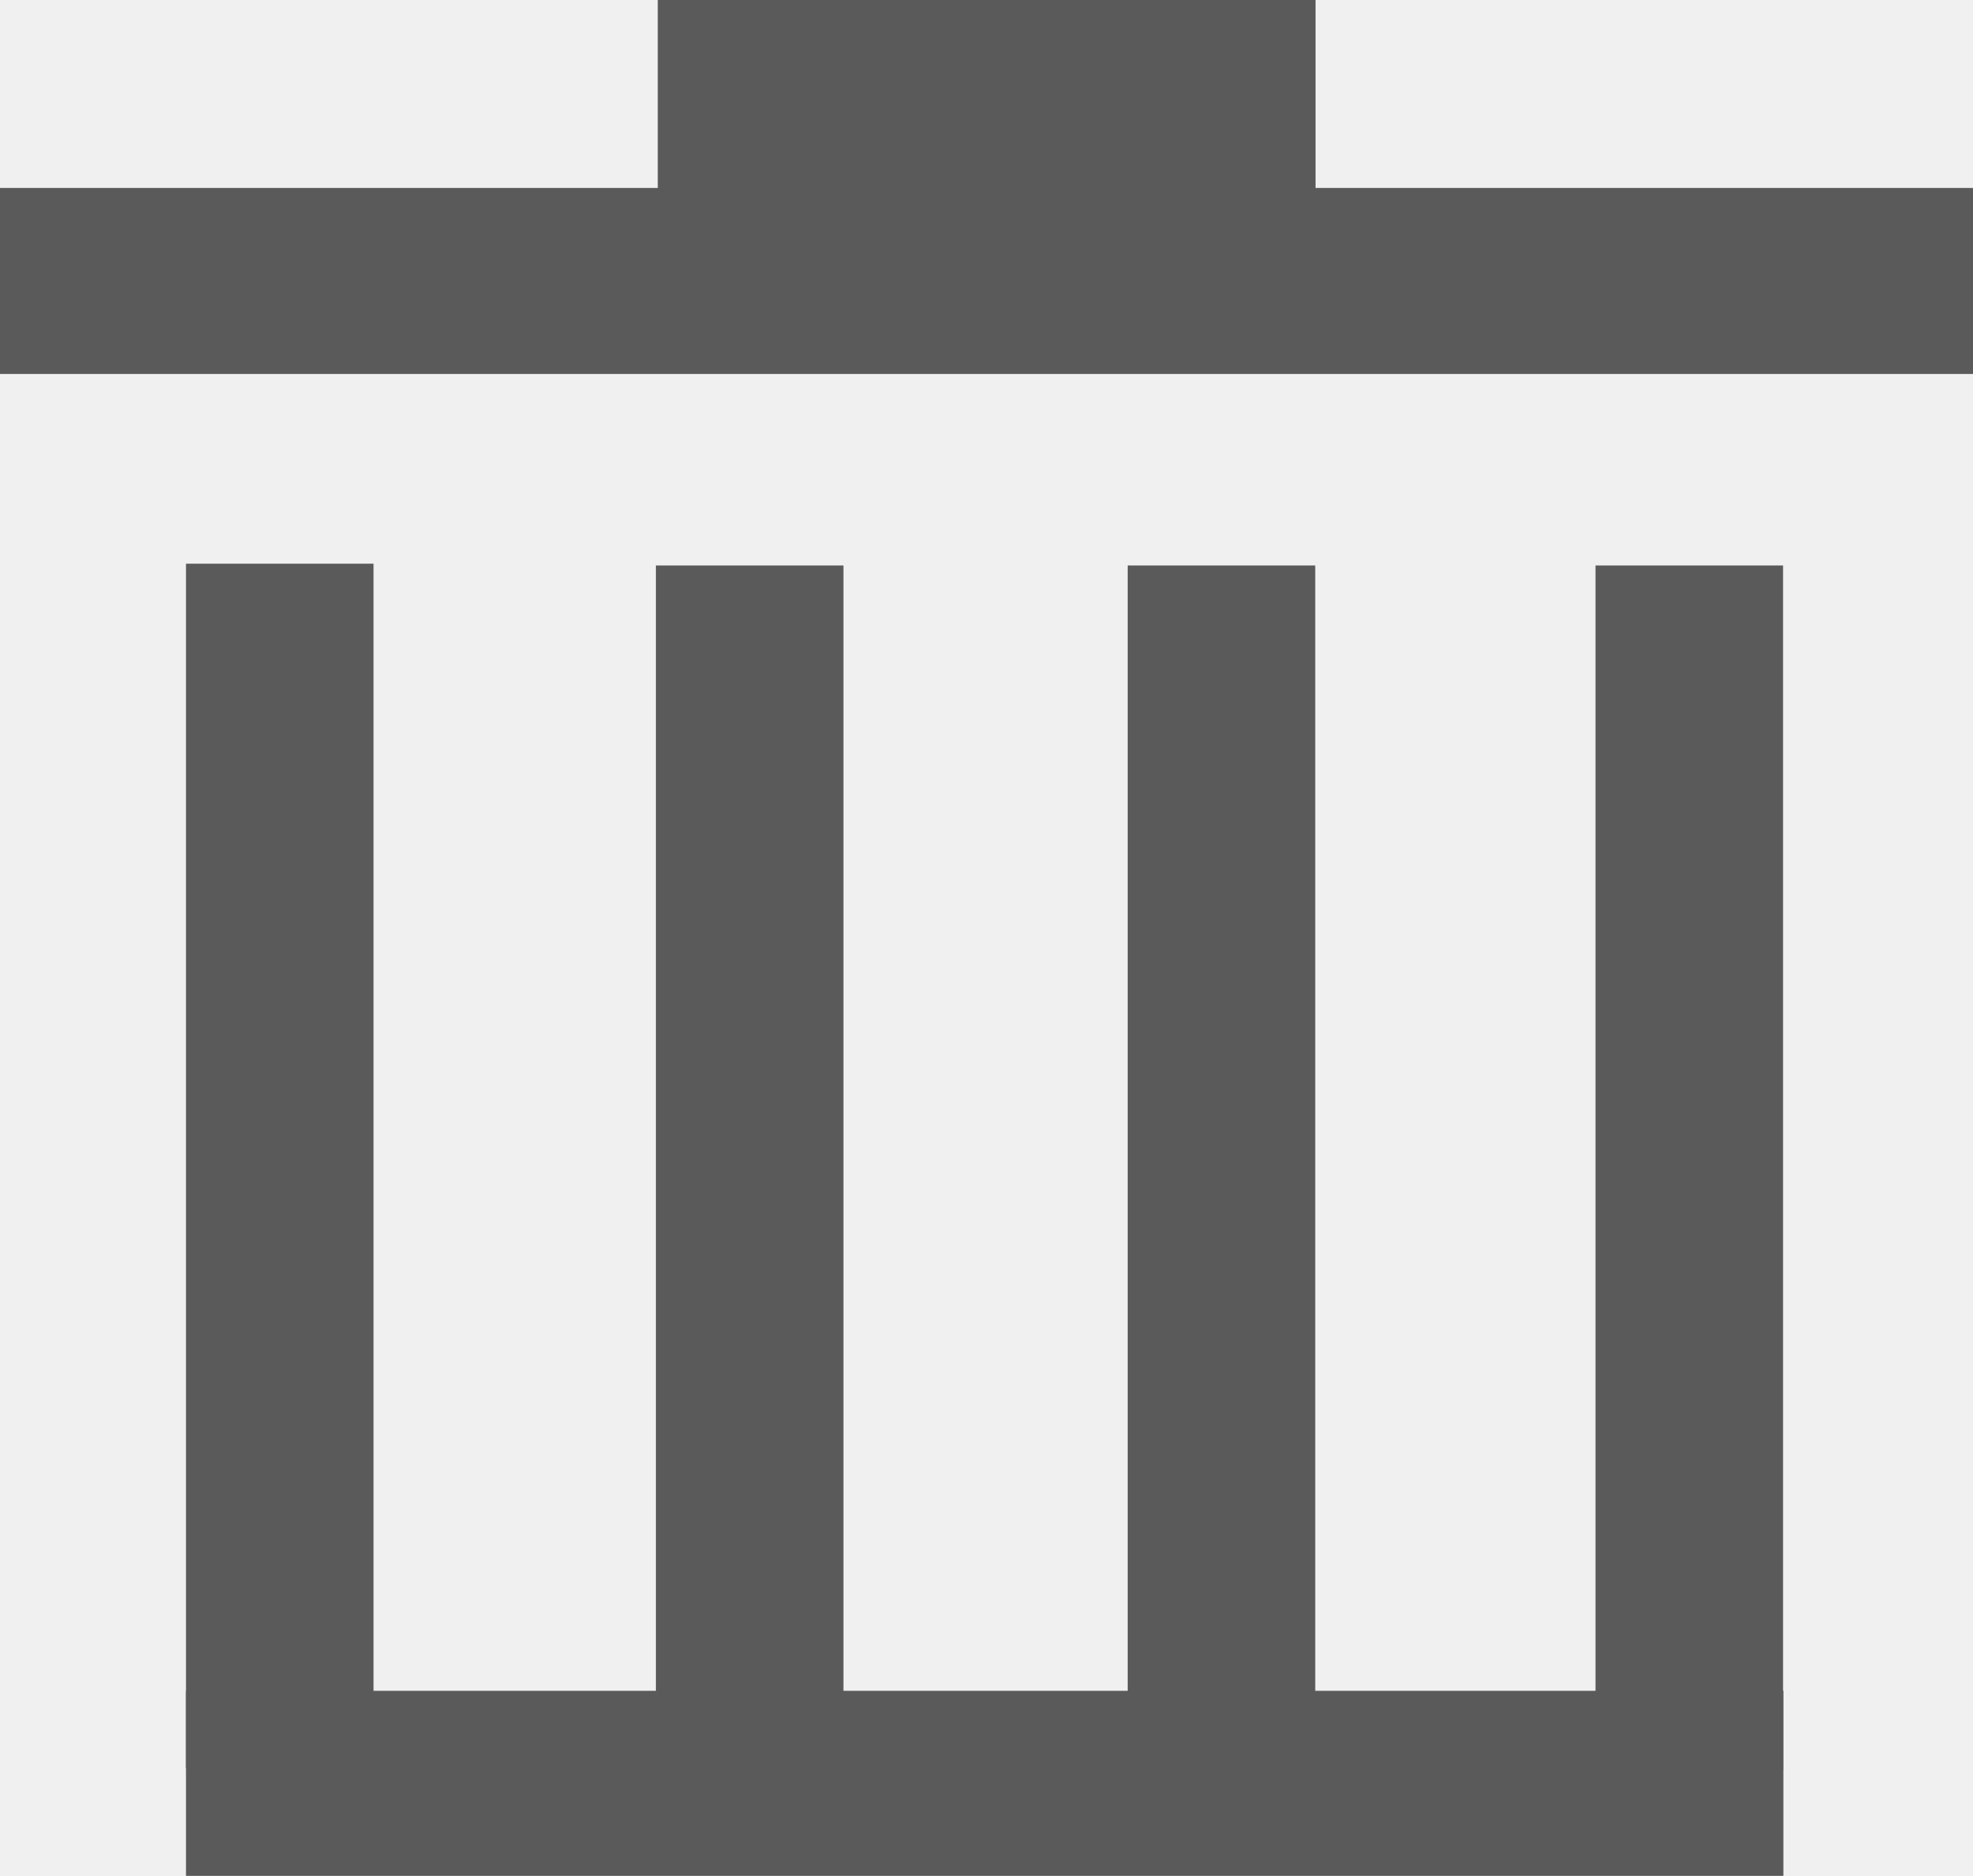
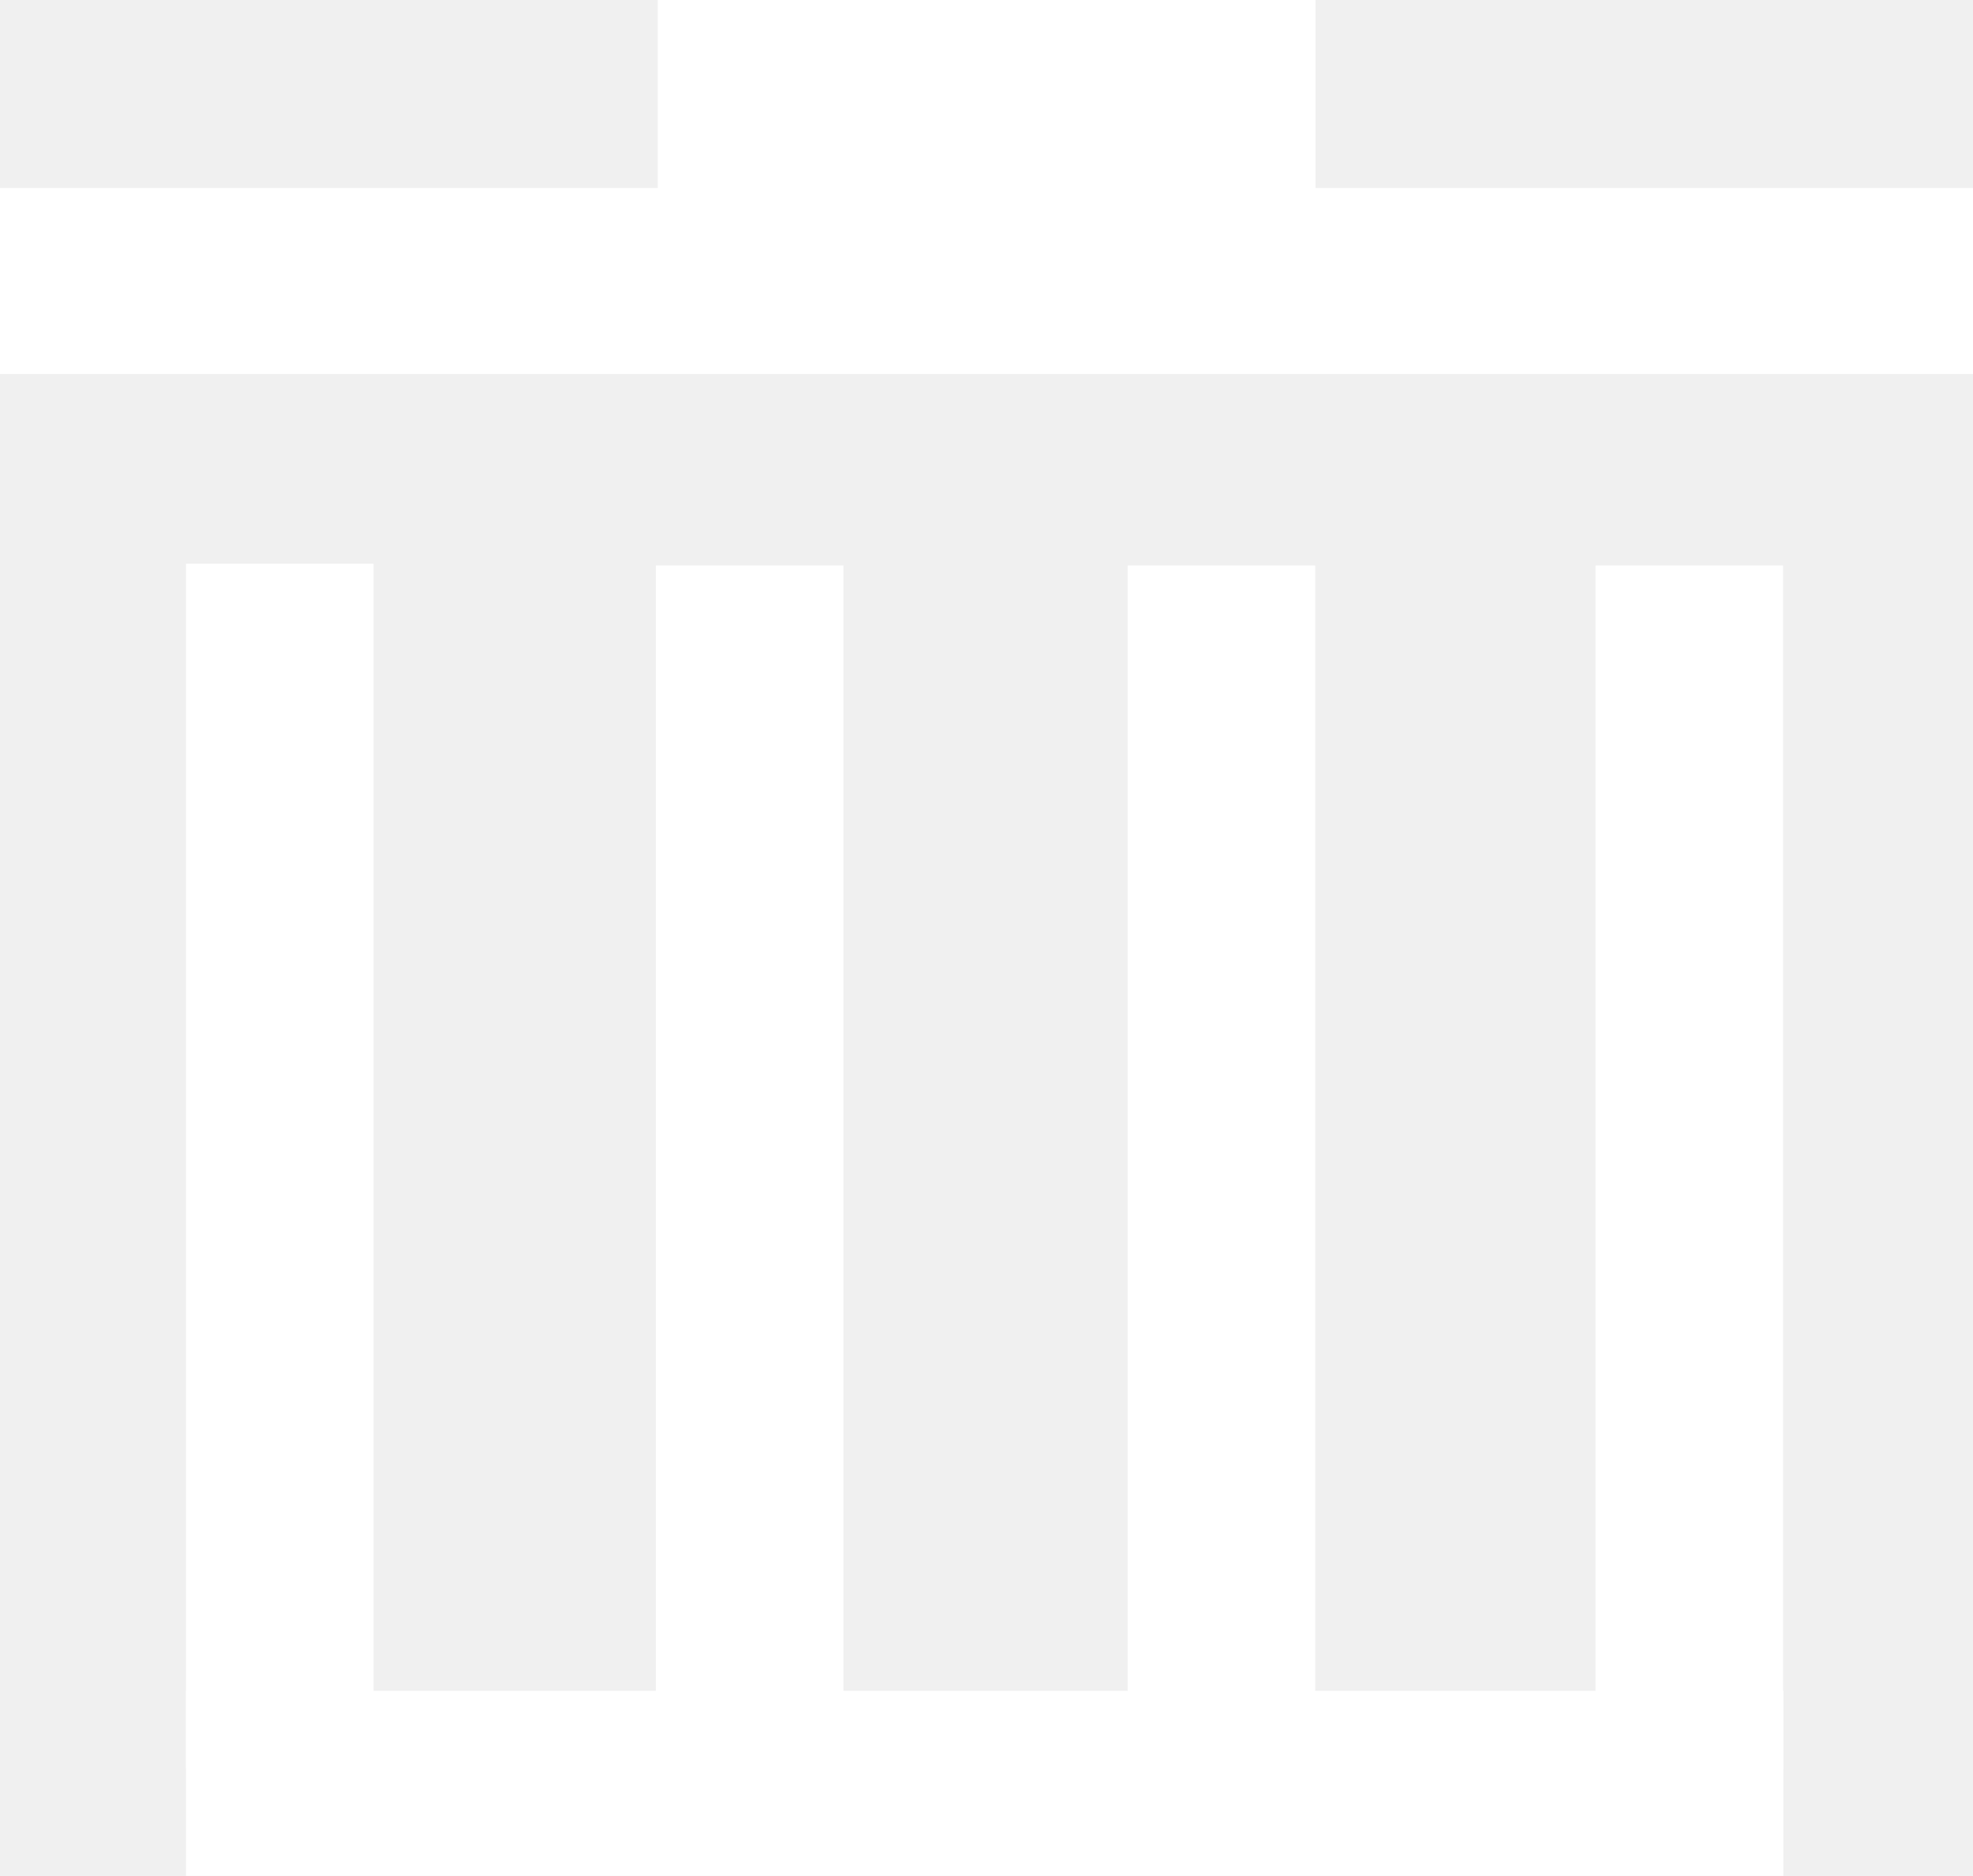
<svg xmlns="http://www.w3.org/2000/svg" width="18.936" height="18" viewBox="0 0 18.936 18">
  <g id="组_2" data-name="组 2" transform="translate(-63.891 -65.014)">
-     <path id="路径_18" data-name="路径 18" d="M63.891,150.37H82.827v1.785H63.891V150.37Zm0,0" transform="translate(0 -83.552)" fill="#5a5a5a" />
-     <path id="路径_19" data-name="路径 19" d="M362.635,65.014h6.313v2.012h-6.313V65.014Zm0,0" transform="translate(-292.431)" fill="#5a5a5a" />
-     <path id="路径_20" data-name="路径 20" d="M148.331,321.041h1.8V332.6h-1.8V321.041Zm0,0" transform="translate(-82.655 -250.617)" fill="#5a5a5a" />
-     <path id="路径_21" data-name="路径 21" d="M361.76,321.831h1.8v11.558h-1.8V321.831Zm0,0" transform="translate(-291.574 -251.39)" fill="#5a5a5a" />
-     <path id="路径_22" data-name="路径 22" d="M576.069,321.831h1.8v11.558h-1.8V321.831Zm0,0" transform="translate(-501.355 -251.39)" fill="#5a5a5a" />
-     <path id="路径_23" data-name="路径 23" d="M788.544,321.831h1.8v11.558h-1.8V321.831Zm0,0" transform="translate(-709.34 -251.39)" fill="#5a5a5a" />
-     <path id="路径_24" data-name="路径 24" d="M148.331,832.924h15.331V834.7H148.331v-1.773Zm0,0" transform="translate(-82.655 -751.683)" fill="#5a5a5a" />
+     <path id="路径_18" data-name="路径 18" d="M63.891,150.37H82.827v1.785H63.891V150.37Zm0,0" transform="translate(0 -83.552)" fill="#ffffff" />
+     <path id="路径_19" data-name="路径 19" d="M362.635,65.014h6.313v2.012h-6.313V65.014Zm0,0" transform="translate(-292.431)" fill="#ffffff" />
+     <path id="路径_20" data-name="路径 20" d="M148.331,321.041h1.8V332.6h-1.8V321.041Zm0,0" transform="translate(-82.655 -250.617)" fill="#ffffff" />
+     <path id="路径_21" data-name="路径 21" d="M361.76,321.831h1.8v11.558h-1.8V321.831Zm0,0" transform="translate(-291.574 -251.39)" fill="#ffffff" />
+     <path id="路径_22" data-name="路径 22" d="M576.069,321.831h1.8v11.558h-1.8V321.831Zm0,0" transform="translate(-501.355 -251.39)" fill="#ffffff" />
+     <path id="路径_23" data-name="路径 23" d="M788.544,321.831h1.8v11.558h-1.8V321.831Zm0,0" transform="translate(-709.34 -251.39)" fill="#ffffff" />
+     <path id="路径_24" data-name="路径 24" d="M148.331,832.924h15.331V834.7H148.331v-1.773Zm0,0" transform="translate(-82.655 -751.683)" fill="#ffffff" />
  </g>
</svg>
